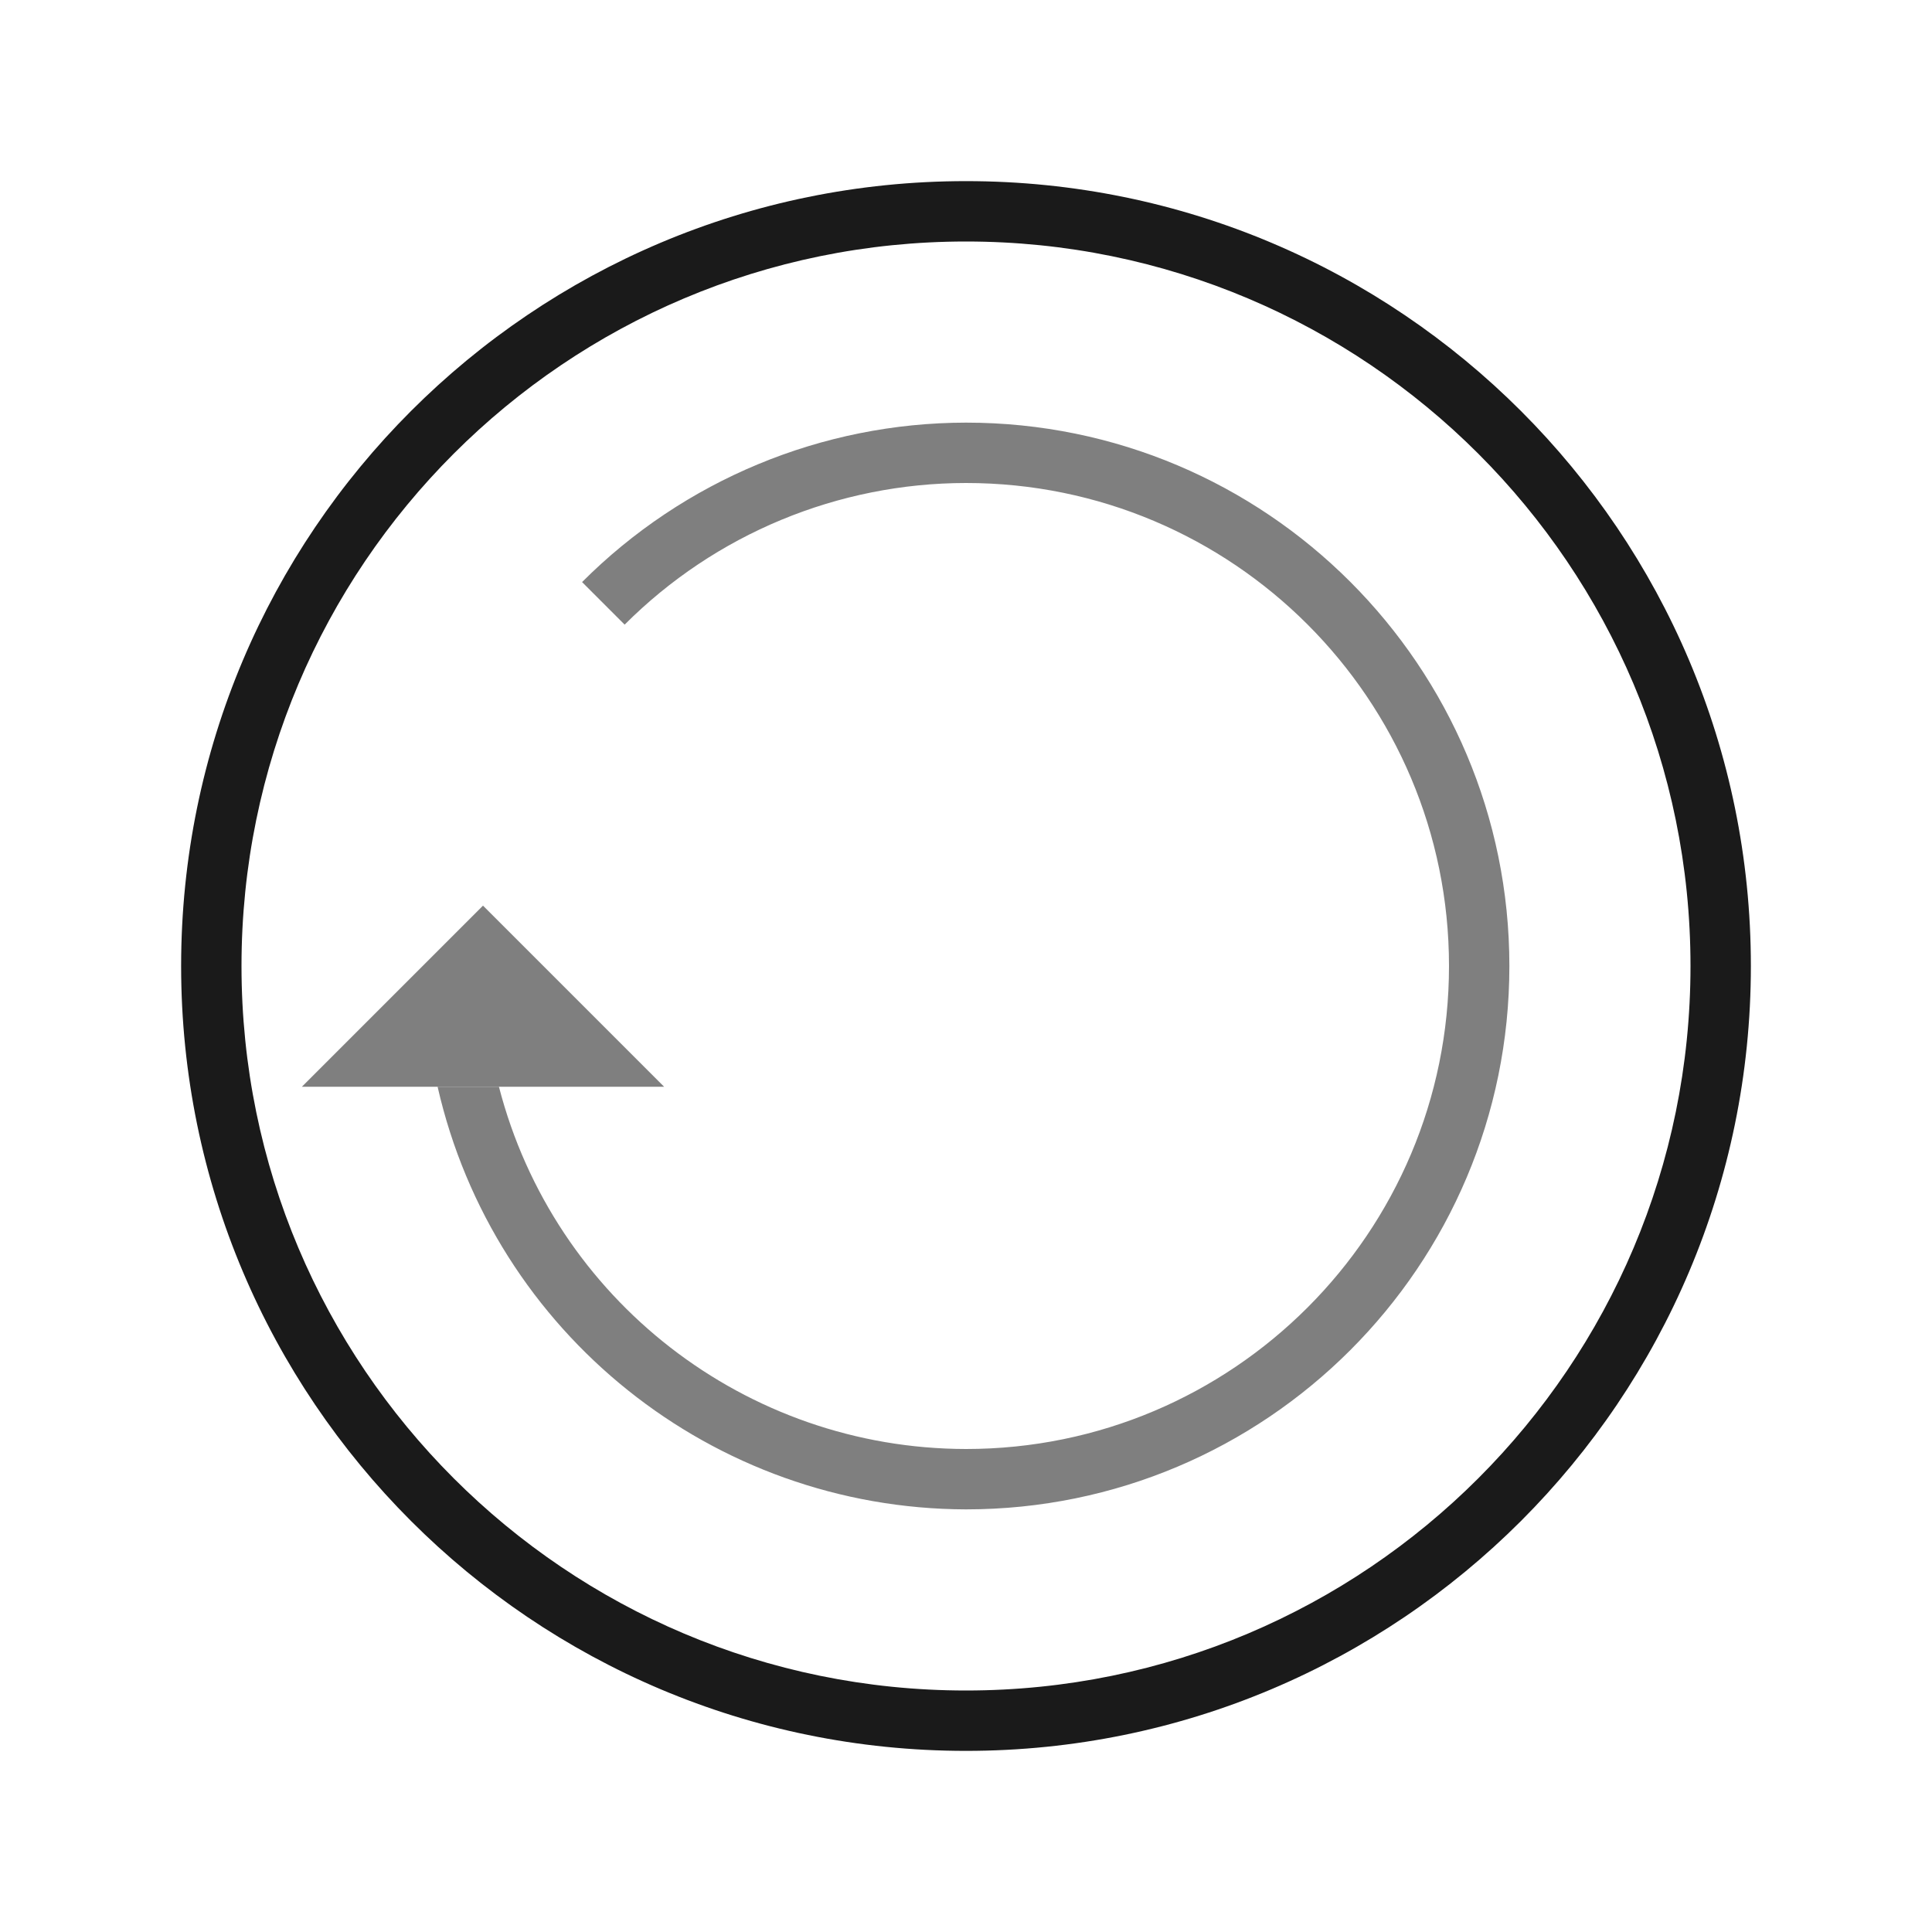
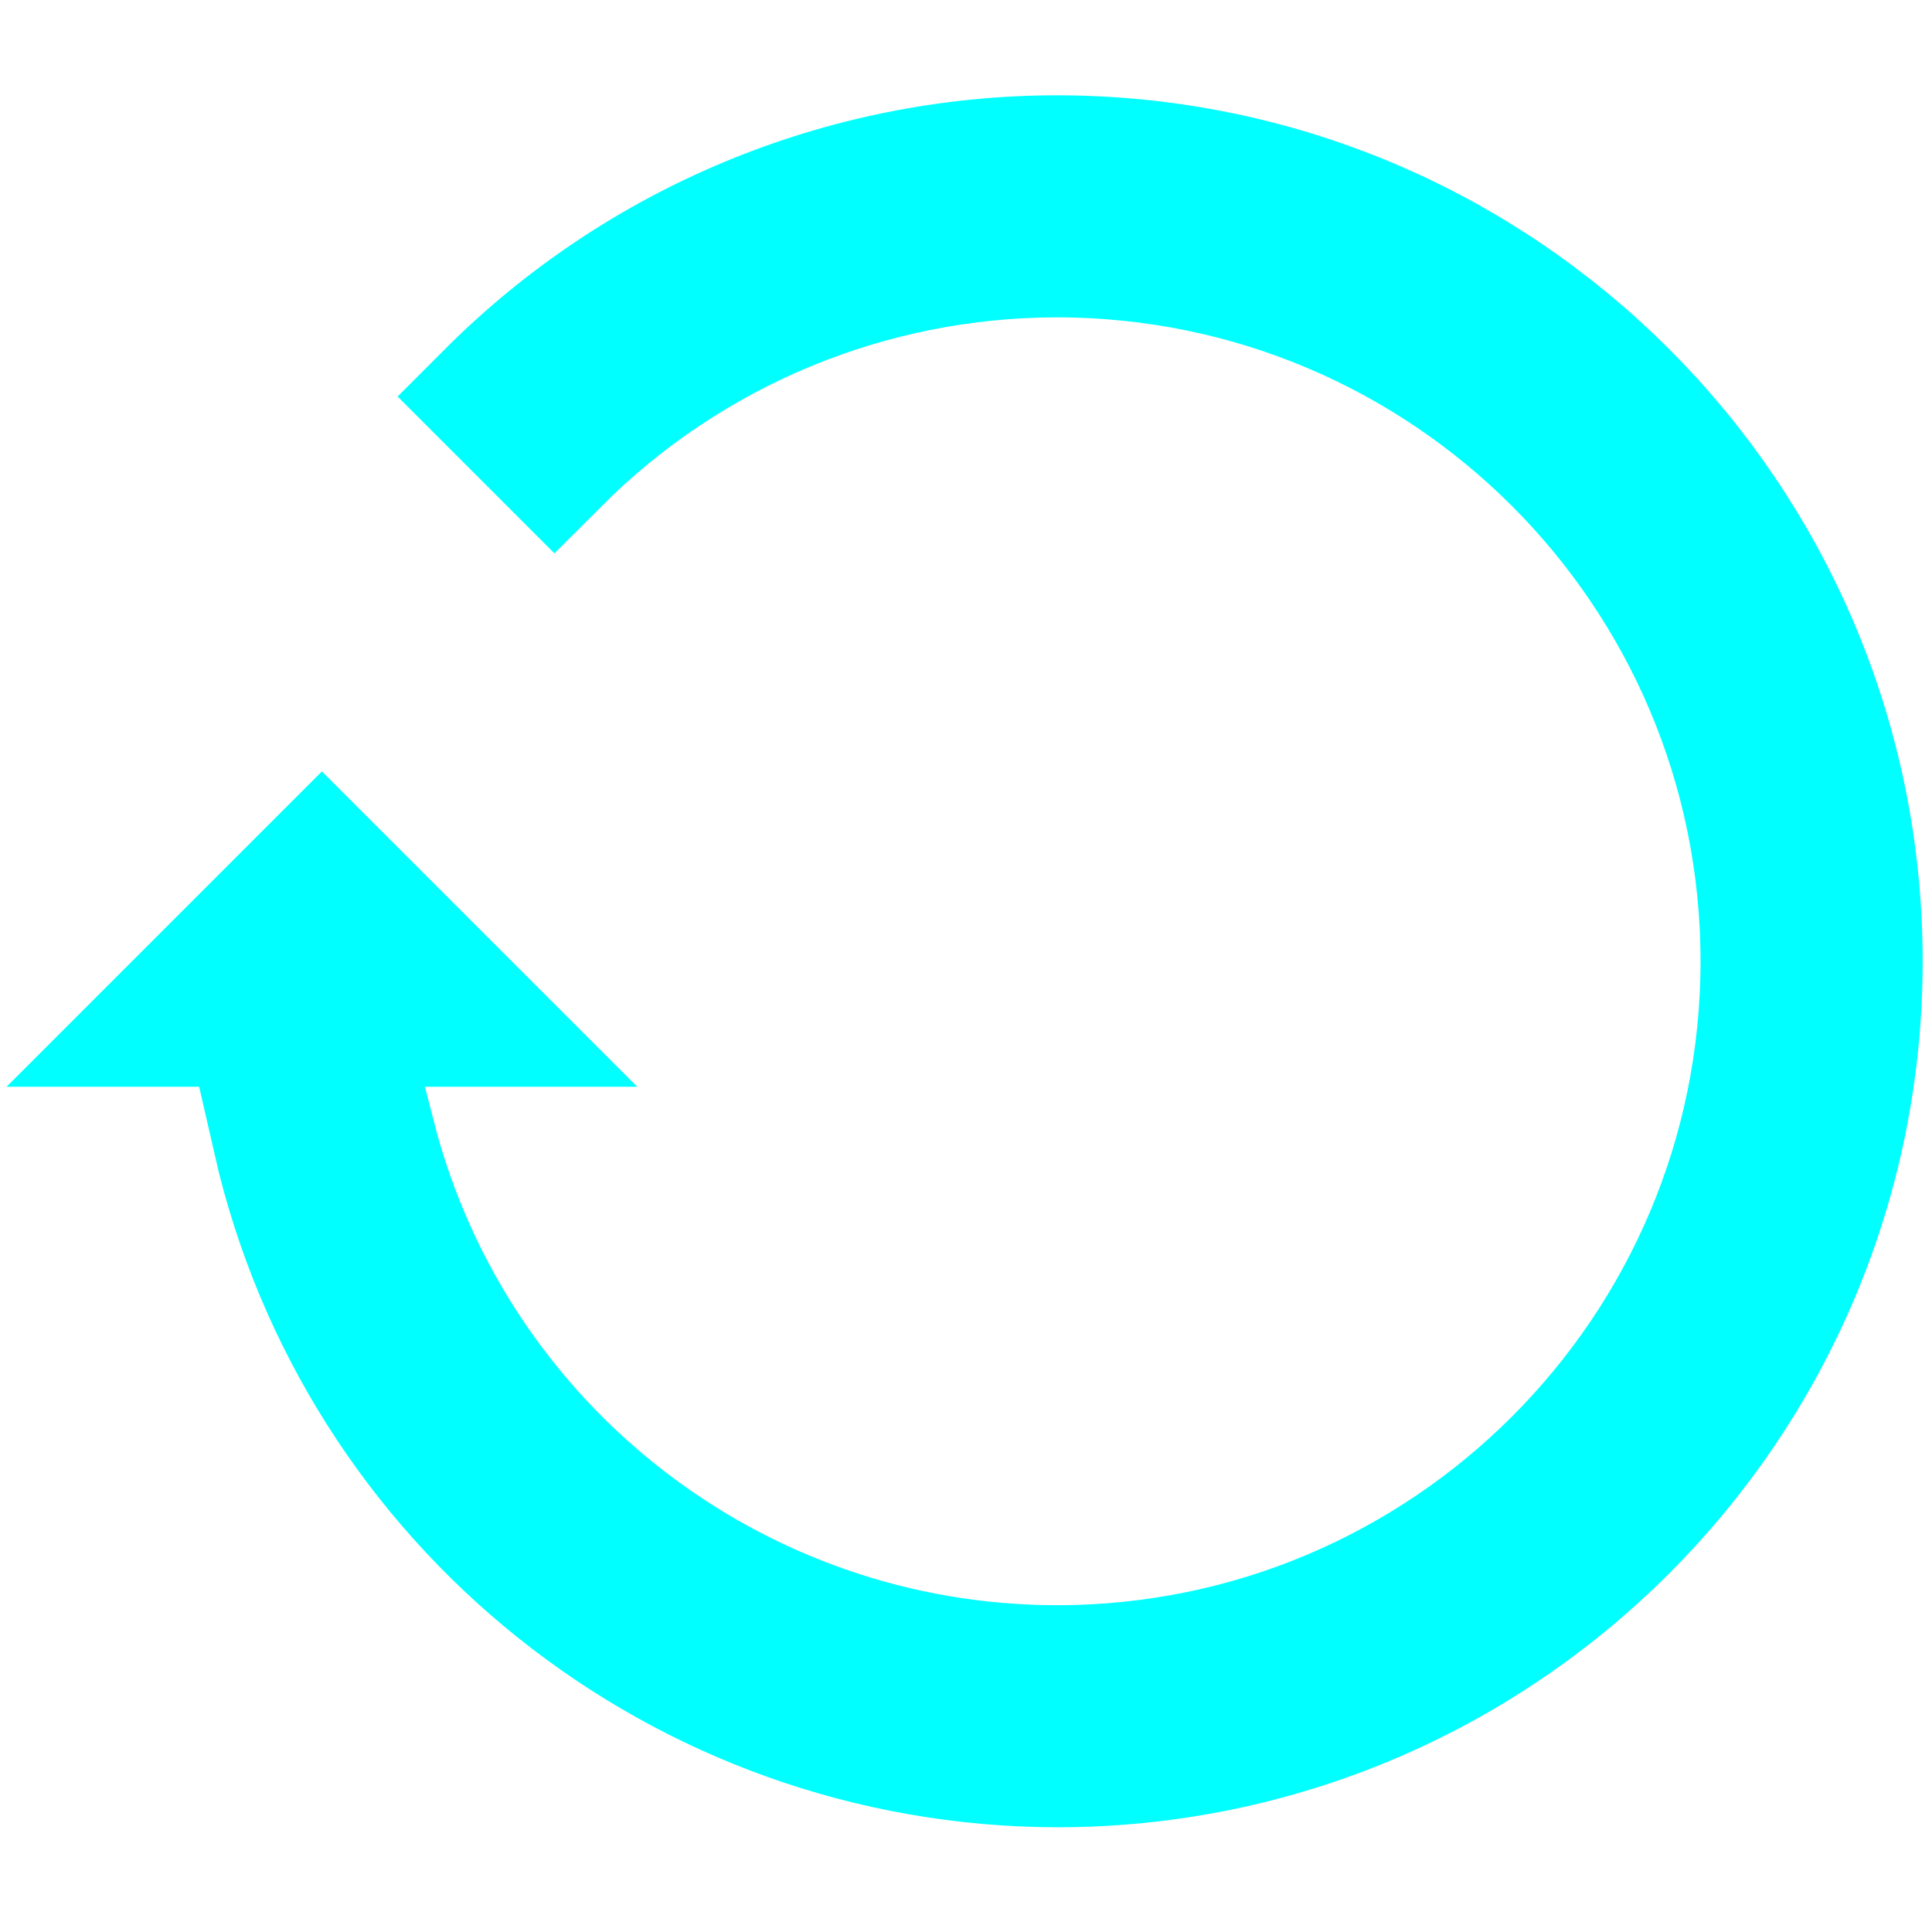
<svg xmlns="http://www.w3.org/2000/svg" width="32" height="32" version="1.1" id="svg118">
  <defs id="defs122">
    <style type="text/css" id="current-color-scheme">
      .ColorScheme-Text {
        color:#1a1a1a;
      }
      .ColorScheme-Highlight {
        color:#7F7F7F;
      }
      </style>
  </defs>
  <g id="update-low" transform="translate(-64)">
    <rect width="32" height="32" x="0" y="0" style="opacity:0.001" id="rect14-6" />
    <g id="g880">
      <path class="ColorScheme-Text" style="opacity:1;fill:currentColor;fill-opacity:1;fill-rule:nonzero;stroke:none;stroke-width:1;stroke-linejoin:miter;stroke-miterlimit:4;stroke-dasharray:none;stroke-opacity:1" d="M 16,3 A 13,13 0 0 0 3,16 13,13 0 0 0 16,29 13,13 0 0 0 29,16 13,13 0 0 0 16,3 Z m 0,1 A 12,12 0 0 1 28,16 12,12 0 0 1 16,28 12,12 0 0 1 4,16 12,12 0 0 1 16,4 Z" id="path845" />
      <path class="ColorScheme-Highlight" style="opacity:1;fill:currentColor;fill-opacity:1;fill-rule:nonzero;stroke:none;stroke-width:1;stroke-linejoin:miter;stroke-miterlimit:4;stroke-dasharray:none;stroke-opacity:1" d="M 16,7 A 9,9 0 0 0 9.641,9.641 l 0.705,0.705 A 8,8 0 0 1 16,8 8,8 0 0 1 24,16 8,8 0 0 1 16,24 8,8 0 0 1 8.264,18 H 7.248 A 9,9 0 0 0 16,25 9,9 0 0 0 25,16 9,9 0 0 0 16,7 Z" id="path858" />
      <path style="fill:currentColor;fill-opacity:1;stroke:none;stroke-width:1px;stroke-linecap:butt;stroke-linejoin:miter;stroke-opacity:1" class="ColorScheme-Highlight" d="m 5,18 h 6 L 8,15 Z" id="path870" />
    </g>
  </g>
  <g id="update-high" transform="translate(-32)">
    <rect width="32" height="32" x="0" y="0" style="opacity:0.001" id="rect14-6-67" />
    <g id="g880-5">
      <path class="ColorScheme-Text" style="opacity:1;fill:currentColor;fill-opacity:1;fill-rule:nonzero;stroke:none;stroke-width:1;stroke-linejoin:miter;stroke-miterlimit:4;stroke-dasharray:none;stroke-opacity:1" d="M 16,3 A 13,13 0 0 0 3,16 13,13 0 0 0 16,29 13,13 0 0 0 29,16 13,13 0 0 0 16,3 Z m 0,1 A 12,12 0 0 1 28,16 12,12 0 0 1 16,28 12,12 0 0 1 4,16 12,12 0 0 1 16,4 Z" id="path845-3" />
      <path class="ColorScheme-Highlight" style="opacity:1;fill:currentColor;fill-opacity:1;fill-rule:nonzero;stroke:none;stroke-width:1;stroke-linejoin:miter;stroke-miterlimit:4;stroke-dasharray:none;stroke-opacity:1" d="M 16,7 A 9,9 0 0 0 9.641,9.641 l 0.705,0.705 A 8,8 0 0 1 16,8 8,8 0 0 1 24,16 8,8 0 0 1 16,24 8,8 0 0 1 8.264,18 H 7.248 A 9,9 0 0 0 16,25 9,9 0 0 0 25,16 9,9 0 0 0 16,7 Z" id="path858-5" />
      <path style="fill:currentColor;fill-opacity:1;stroke:none;stroke-width:1px;stroke-linecap:butt;stroke-linejoin:miter;stroke-opacity:1" class="ColorScheme-Highlight" d="m 5,18 h 6 L 8,15 Z" id="path870-6" />
    </g>
  </g>
-   <g id="update-medium">
-     <rect width="32" height="32" x="0" y="0" style="opacity:0.001" id="rect14-6-67-9" />
-     <g id="g880-5-1">
-       <path class="ColorScheme-Text" style="opacity:1;fill:currentColor;fill-opacity:1;fill-rule:nonzero;stroke:none;stroke-width:1;stroke-linejoin:miter;stroke-miterlimit:4;stroke-dasharray:none;stroke-opacity:1" d="M 16,3 A 13,13 0 0 0 3,16 13,13 0 0 0 16,29 13,13 0 0 0 29,16 13,13 0 0 0 16,3 Z m 0,1 A 12,12 0 0 1 28,16 12,12 0 0 1 16,28 12,12 0 0 1 4,16 12,12 0 0 1 16,4 Z" id="path845-3-2" />
-       <path class="ColorScheme-Highlight" style="opacity:1;fill:currentColor;fill-opacity:1;fill-rule:nonzero;stroke:none;stroke-width:1;stroke-linejoin:miter;stroke-miterlimit:4;stroke-dasharray:none;stroke-opacity:1" d="M 16,7 A 9,9 0 0 0 9.641,9.641 l 0.705,0.705 A 8,8 0 0 1 16,8 8,8 0 0 1 24,16 8,8 0 0 1 16,24 8,8 0 0 1 8.264,18 H 7.248 A 9,9 0 0 0 16,25 9,9 0 0 0 25,16 9,9 0 0 0 16,7 Z" id="path858-5-7" />
-       <path style="fill:currentColor;fill-opacity:1;stroke:none;stroke-width:1px;stroke-linecap:butt;stroke-linejoin:miter;stroke-opacity:1" class="ColorScheme-Highlight" d="m 5,18 h 6 L 8,15 Z" id="path870-6-0" />
-     </g>
+   <g id="update-medium" transform="translate(-13.28739,-16.99996)">
+     <rect width="32" height="32" x="13.287" y="17" style="opacity:0.001" id="rect14-6-67-9" />
+     <path class="ColorScheme-Highlight" style="fill:#00ffff;fill-opacity:1;fill-rule:nonzero;stroke:#00ffff;stroke-width:2.207;stroke-linejoin:miter;stroke-miterlimit:4;stroke-dasharray:none;stroke-opacity:1" d="M 30.789,19.682 A 13.24,13.24 0 0 0 21.433,23.567 l 1.037,1.037 a 11.769,11.769 0 0 1 8.318,-3.451 11.769,11.769 0 0 1 11.769,11.769 11.769,11.769 0 0 1 -11.769,11.769 11.769,11.769 0 0 1 -11.381,-8.827 H 17.914 A 13.24,13.24 0 0 0 30.789,46.162 13.24,13.24 0 0 0 44.029,32.922 13.24,13.24 0 0 0 30.789,19.682 Z" id="path858-5-7" />
+     <path style="fill:#00ffff;fill-opacity:1;stroke:none;stroke-width:1.741;stroke-linecap:butt;stroke-linejoin:miter;stroke-dasharray:none;stroke-opacity:1" class="ColorScheme-Highlight" d="m 13.396,35 h 10.446 l -5.223,-5.223 z" id="path870-6-0" />
  </g>
  <g id="update-none">
    <rect width="32" height="32" x="-96" y="0" style="opacity:0.001;fill:#ff00ff" id="rect14-6-67-3" />
    <path id="path845-3-0" class="ColorScheme-Text" d="M -80,3 A 13,13 0 0 0 -93,16 13,13 0 0 0 -80,29 13,13 0 0 0 -67,16 13,13 0 0 0 -80,3 Z m 0,1 A 12,12 0 0 1 -68,16 12,12 0 0 1 -80,28 12,12 0 0 1 -92,16 12,12 0 0 1 -80,4 Z" style="opacity:1;fill:currentColor;fill-opacity:1;fill-rule:nonzero;stroke:none;stroke-width:1;stroke-linejoin:miter;stroke-miterlimit:4;stroke-dasharray:none;stroke-opacity:1" />
    <rect transform="rotate(-45)" y="-50.841" x="-71.711" height="7" width="1" id="rect1009" class="ColorScheme-Highlight" style="opacity:1;fill:currentColor;fill-opacity:1;fill-rule:nonzero;stroke:none;stroke-width:1;stroke-linejoin:miter;stroke-miterlimit:4;stroke-dasharray:none;stroke-opacity:1" />
    <rect transform="rotate(45)" y="59.397" x="-44.77" height="12" width="1" id="rect1011" class="ColorScheme-Highlight" style="opacity:1;fill:currentColor;fill-opacity:1;fill-rule:nonzero;stroke:none;stroke-width:1;stroke-linejoin:miter;stroke-miterlimit:4;stroke-dasharray:none;stroke-opacity:1" />
  </g>
  <g id="22-22-update-low" transform="translate(28)">
    <rect width="22" height="22" x="5" y="5" style="opacity:0.001;fill:#e6e6e6;fill-opacity:1" id="rect2-5" />
    <path id="path1019" class="ColorScheme-Text" d="m 16,7 a 9,9 0 0 0 -9,9 9,9 0 0 0 9,9 9,9 0 0 0 9,-9 9,9 0 0 0 -9,-9 z m 0,1 a 8,8 0 0 1 8,8 8,8 0 0 1 -8,8 8,8 0 0 1 -8,-8 8,8 0 0 1 8,-8 z" style="opacity:1;fill:currentColor;fill-opacity:1;fill-rule:nonzero;stroke:none;stroke-width:1;stroke-linejoin:miter;stroke-miterlimit:4;stroke-dasharray:none;stroke-opacity:1" />
    <path id="path1036" class="ColorScheme-Highlight" d="M 11.102,17 A 5,5 0 0 0 16,21 a 5,5 0 0 0 5,-5 5,5 0 0 0 -5,-5 5,5 0 0 0 -3.533,1.467 l 0.707,0.707 A 4,4 0 0 1 16,12 a 4,4 0 0 1 4,4 4,4 0 0 1 -4,4 4,4 0 0 1 -3.869,-3 z" style="opacity:1;fill:currentColor;fill-opacity:1;fill-rule:nonzero;stroke:none;stroke-width:1;stroke-linejoin:miter;stroke-miterlimit:4;stroke-dasharray:none;stroke-opacity:1" />
    <path id="path1038" class="ColorScheme-Highlight" d="m 10,18 h 4 l -2,-2 z" style="fill:currentColor;fill-opacity:1;stroke:none;stroke-width:1px;stroke-linecap:butt;stroke-linejoin:miter;stroke-opacity:1" />
  </g>
  <g id="22-22-update-high" transform="translate(28,-56)">
    <rect width="22" height="22" x="5" y="5" style="opacity:0.001;fill:#e6e6e6;fill-opacity:1" id="rect2-5-0" />
    <path id="path1019-2" class="ColorScheme-Text" d="m 16,7 a 9,9 0 0 0 -9,9 9,9 0 0 0 9,9 9,9 0 0 0 9,-9 9,9 0 0 0 -9,-9 z m 0,1 a 8,8 0 0 1 8,8 8,8 0 0 1 -8,8 8,8 0 0 1 -8,-8 8,8 0 0 1 8,-8 z" style="opacity:1;fill:currentColor;fill-opacity:1;fill-rule:nonzero;stroke:none;stroke-width:1;stroke-linejoin:miter;stroke-miterlimit:4;stroke-dasharray:none;stroke-opacity:1" />
    <path id="path1036-3" class="ColorScheme-Highlight" d="M 11.102,17 A 5,5 0 0 0 16,21 a 5,5 0 0 0 5,-5 5,5 0 0 0 -5,-5 5,5 0 0 0 -3.533,1.467 l 0.707,0.707 A 4,4 0 0 1 16,12 a 4,4 0 0 1 4,4 4,4 0 0 1 -4,4 4,4 0 0 1 -3.869,-3 z" style="opacity:1;fill:currentColor;fill-opacity:1;fill-rule:nonzero;stroke:none;stroke-width:1;stroke-linejoin:miter;stroke-miterlimit:4;stroke-dasharray:none;stroke-opacity:1" />
    <path id="path1038-7" class="ColorScheme-Highlight" d="m 10,18 h 4 l -2,-2 z" style="fill:currentColor;fill-opacity:1;stroke:none;stroke-width:1px;stroke-linecap:butt;stroke-linejoin:miter;stroke-opacity:1" />
  </g>
  <g id="22-22-update-medium" transform="translate(28,-28)">
    <rect width="22" height="22" x="5" y="5" style="opacity:0.001;fill:#e6e6e6;fill-opacity:1" id="rect2-5-9" />
    <path id="path1019-22" class="ColorScheme-Text" d="m 16,7 a 9,9 0 0 0 -9,9 9,9 0 0 0 9,9 9,9 0 0 0 9,-9 9,9 0 0 0 -9,-9 z m 0,1 a 8,8 0 0 1 8,8 8,8 0 0 1 -8,8 8,8 0 0 1 -8,-8 8,8 0 0 1 8,-8 z" style="opacity:1;fill:currentColor;fill-opacity:1;fill-rule:nonzero;stroke:none;stroke-width:1;stroke-linejoin:miter;stroke-miterlimit:4;stroke-dasharray:none;stroke-opacity:1" />
    <path id="path1036-8" class="ColorScheme-Highlight" d="M 11.102,17 A 5,5 0 0 0 16,21 a 5,5 0 0 0 5,-5 5,5 0 0 0 -5,-5 5,5 0 0 0 -3.533,1.467 l 0.707,0.707 A 4,4 0 0 1 16,12 a 4,4 0 0 1 4,4 4,4 0 0 1 -4,4 4,4 0 0 1 -3.869,-3 z" style="opacity:1;fill:currentColor;fill-opacity:1;fill-rule:nonzero;stroke:none;stroke-width:1;stroke-linejoin:miter;stroke-miterlimit:4;stroke-dasharray:none;stroke-opacity:1" />
    <path id="path1038-97" class="ColorScheme-Highlight" d="m 10,18 h 4 l -2,-2 z" style="fill:currentColor;fill-opacity:1;stroke:none;stroke-width:1px;stroke-linecap:butt;stroke-linejoin:miter;stroke-opacity:1" />
  </g>
  <g id="22-22-update-none" transform="translate(28,-84)">
    <rect width="22" height="22" x="5" y="5" style="opacity:0.001;fill:#e6e6e6;fill-opacity:1" id="rect2-5-2" />
    <path id="path1103" class="ColorScheme-Text" d="m 16,7 a 9,9 0 0 0 -9,9 9,9 0 0 0 9,9 9,9 0 0 0 9,-9 9,9 0 0 0 -9,-9 z m 0,1 a 8,8 0 0 1 8,8 8,8 0 0 1 -8,8 8,8 0 0 1 -8,-8 8,8 0 0 1 8,-8 z" style="opacity:1;fill:currentColor;fill-opacity:1;fill-rule:nonzero;stroke:none;stroke-width:1;stroke-linejoin:miter;stroke-miterlimit:4;stroke-dasharray:none;stroke-opacity:1" />
    <rect transform="rotate(-45)" y="18.335" x="-3.121" height="5" width="1" id="rect1135" class="ColorScheme-Highlight" style="opacity:1;fill:currentColor;fill-opacity:1;fill-rule:nonzero;stroke:none;stroke-width:1;stroke-linejoin:miter;stroke-miterlimit:4;stroke-dasharray:none;stroke-opacity:1" />
    <rect transform="rotate(45)" y="-5.914" x="22.835" height="9" width="1" id="rect1137" class="ColorScheme-Highlight" style="opacity:1;fill:currentColor;fill-opacity:1;fill-rule:nonzero;stroke:none;stroke-width:1;stroke-linejoin:miter;stroke-miterlimit:4;stroke-dasharray:none;stroke-opacity:1" />
  </g>
</svg>
